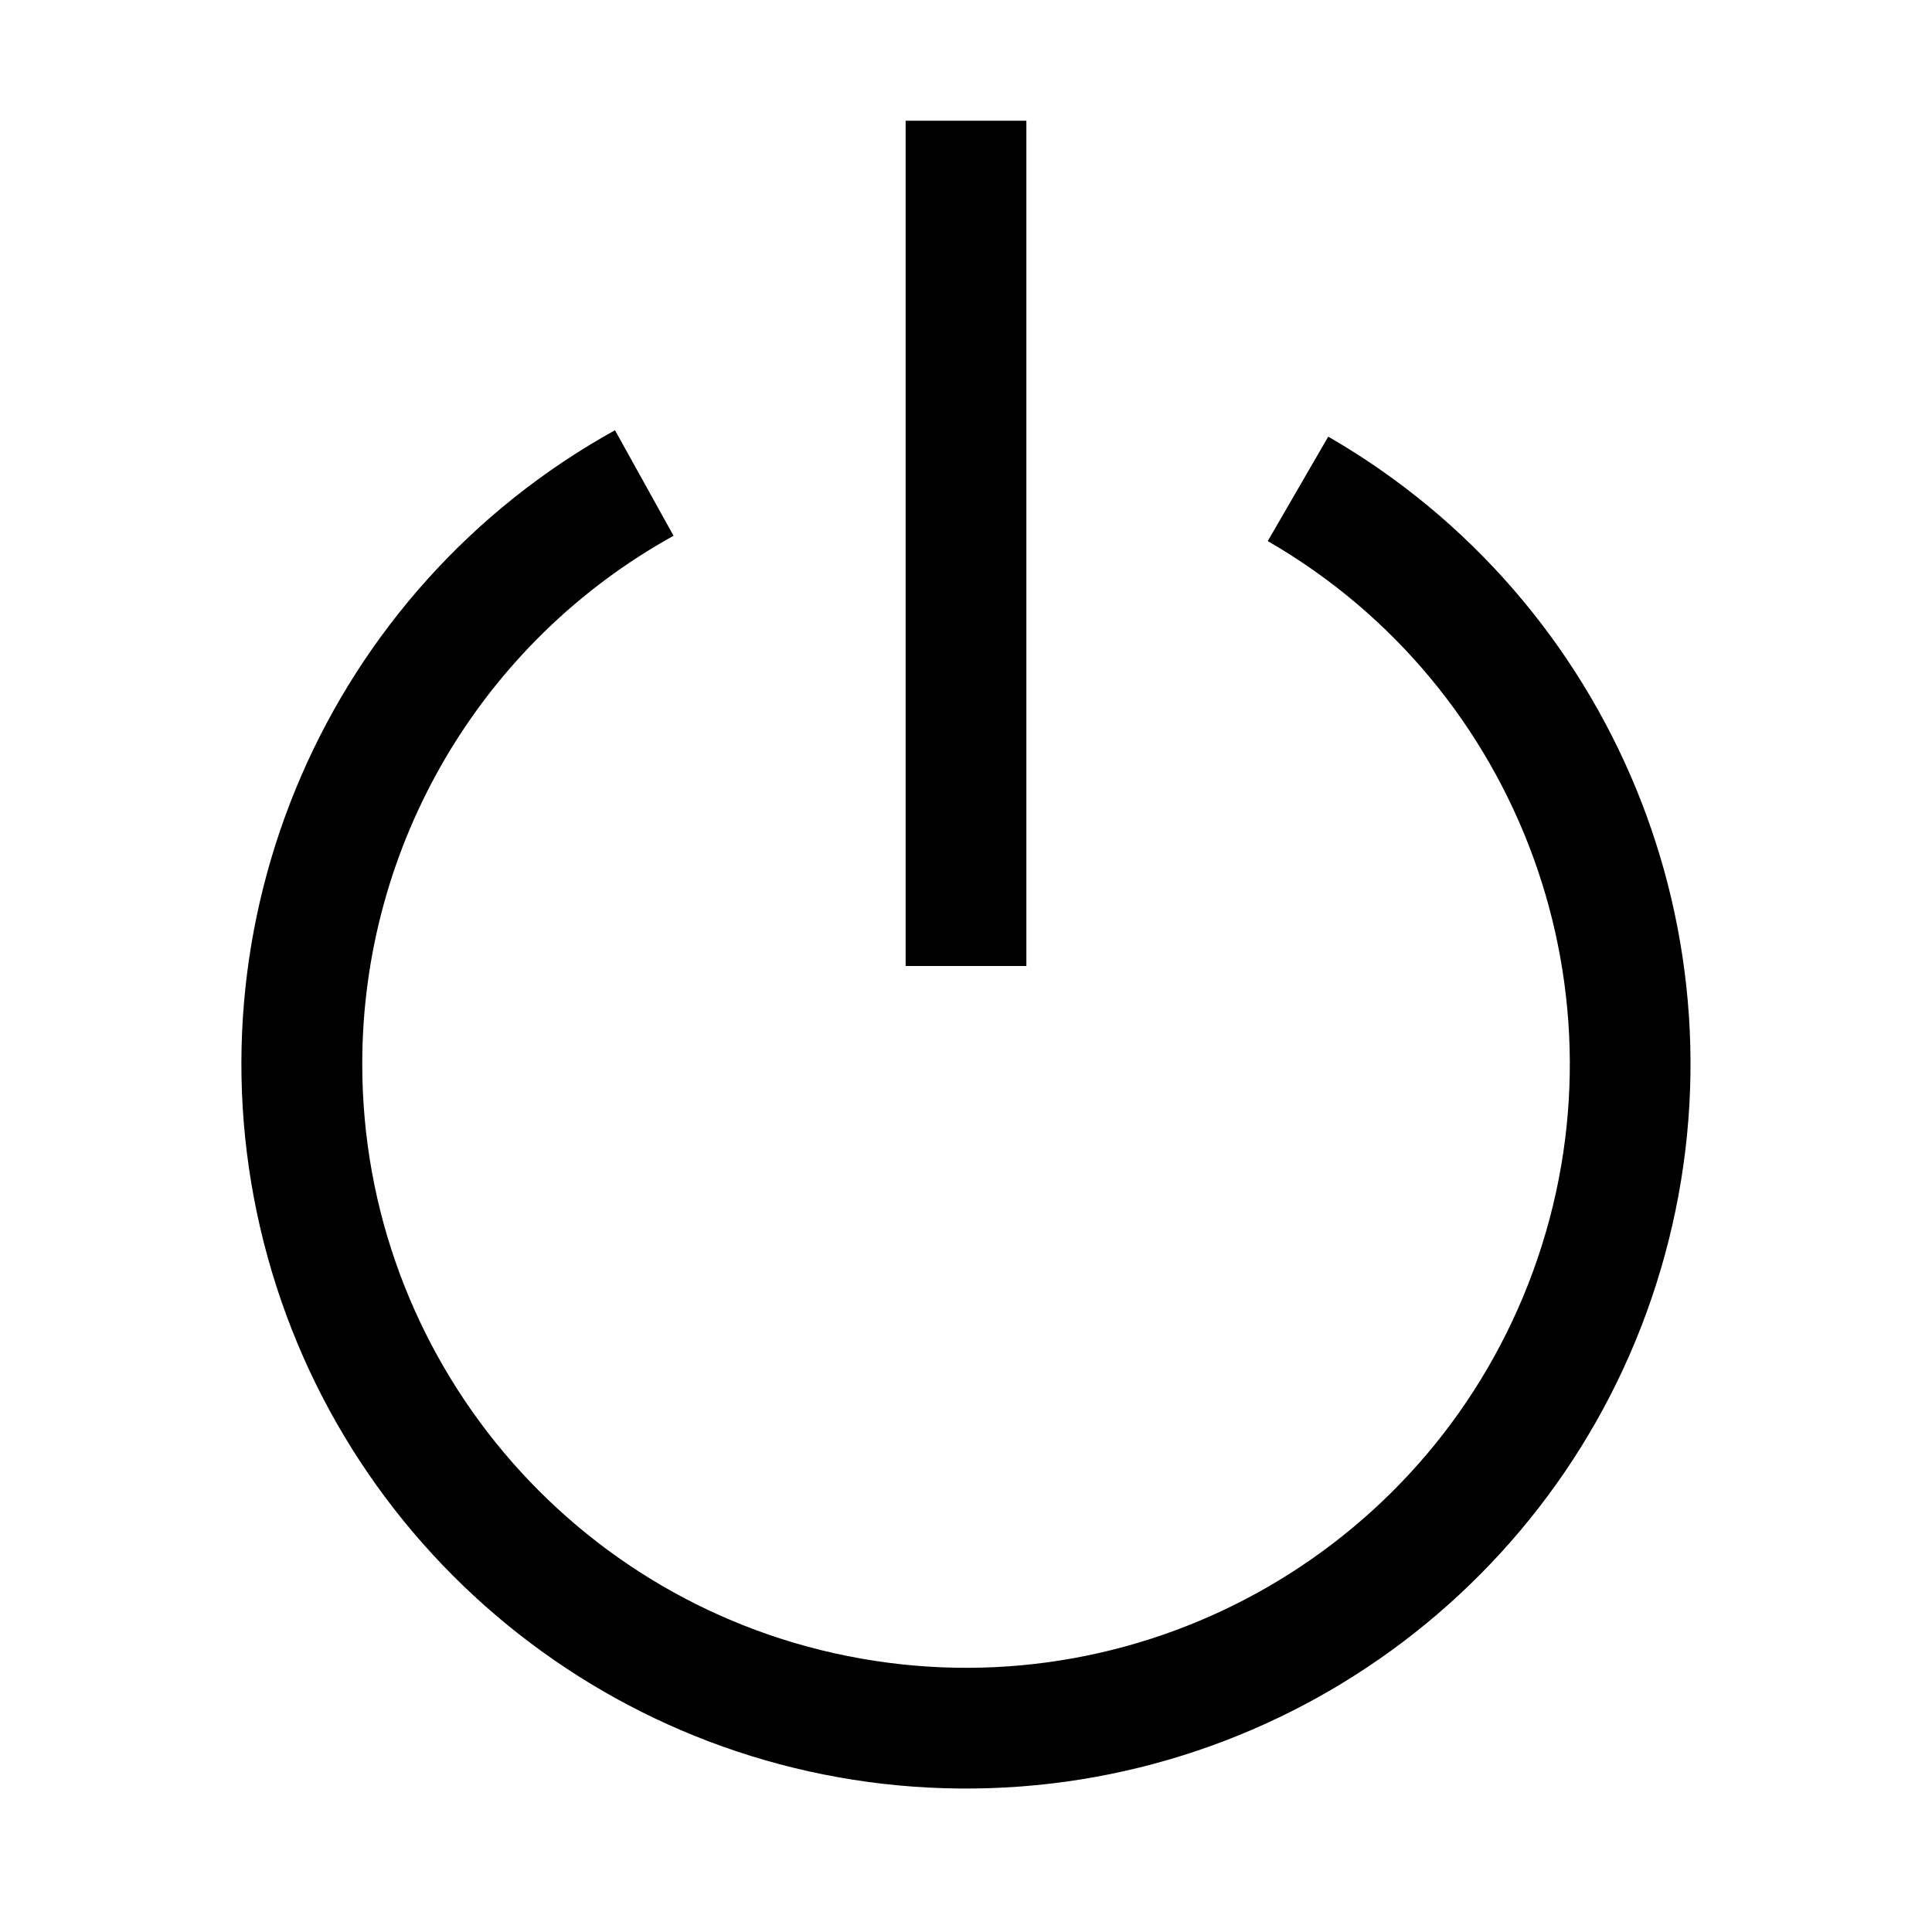
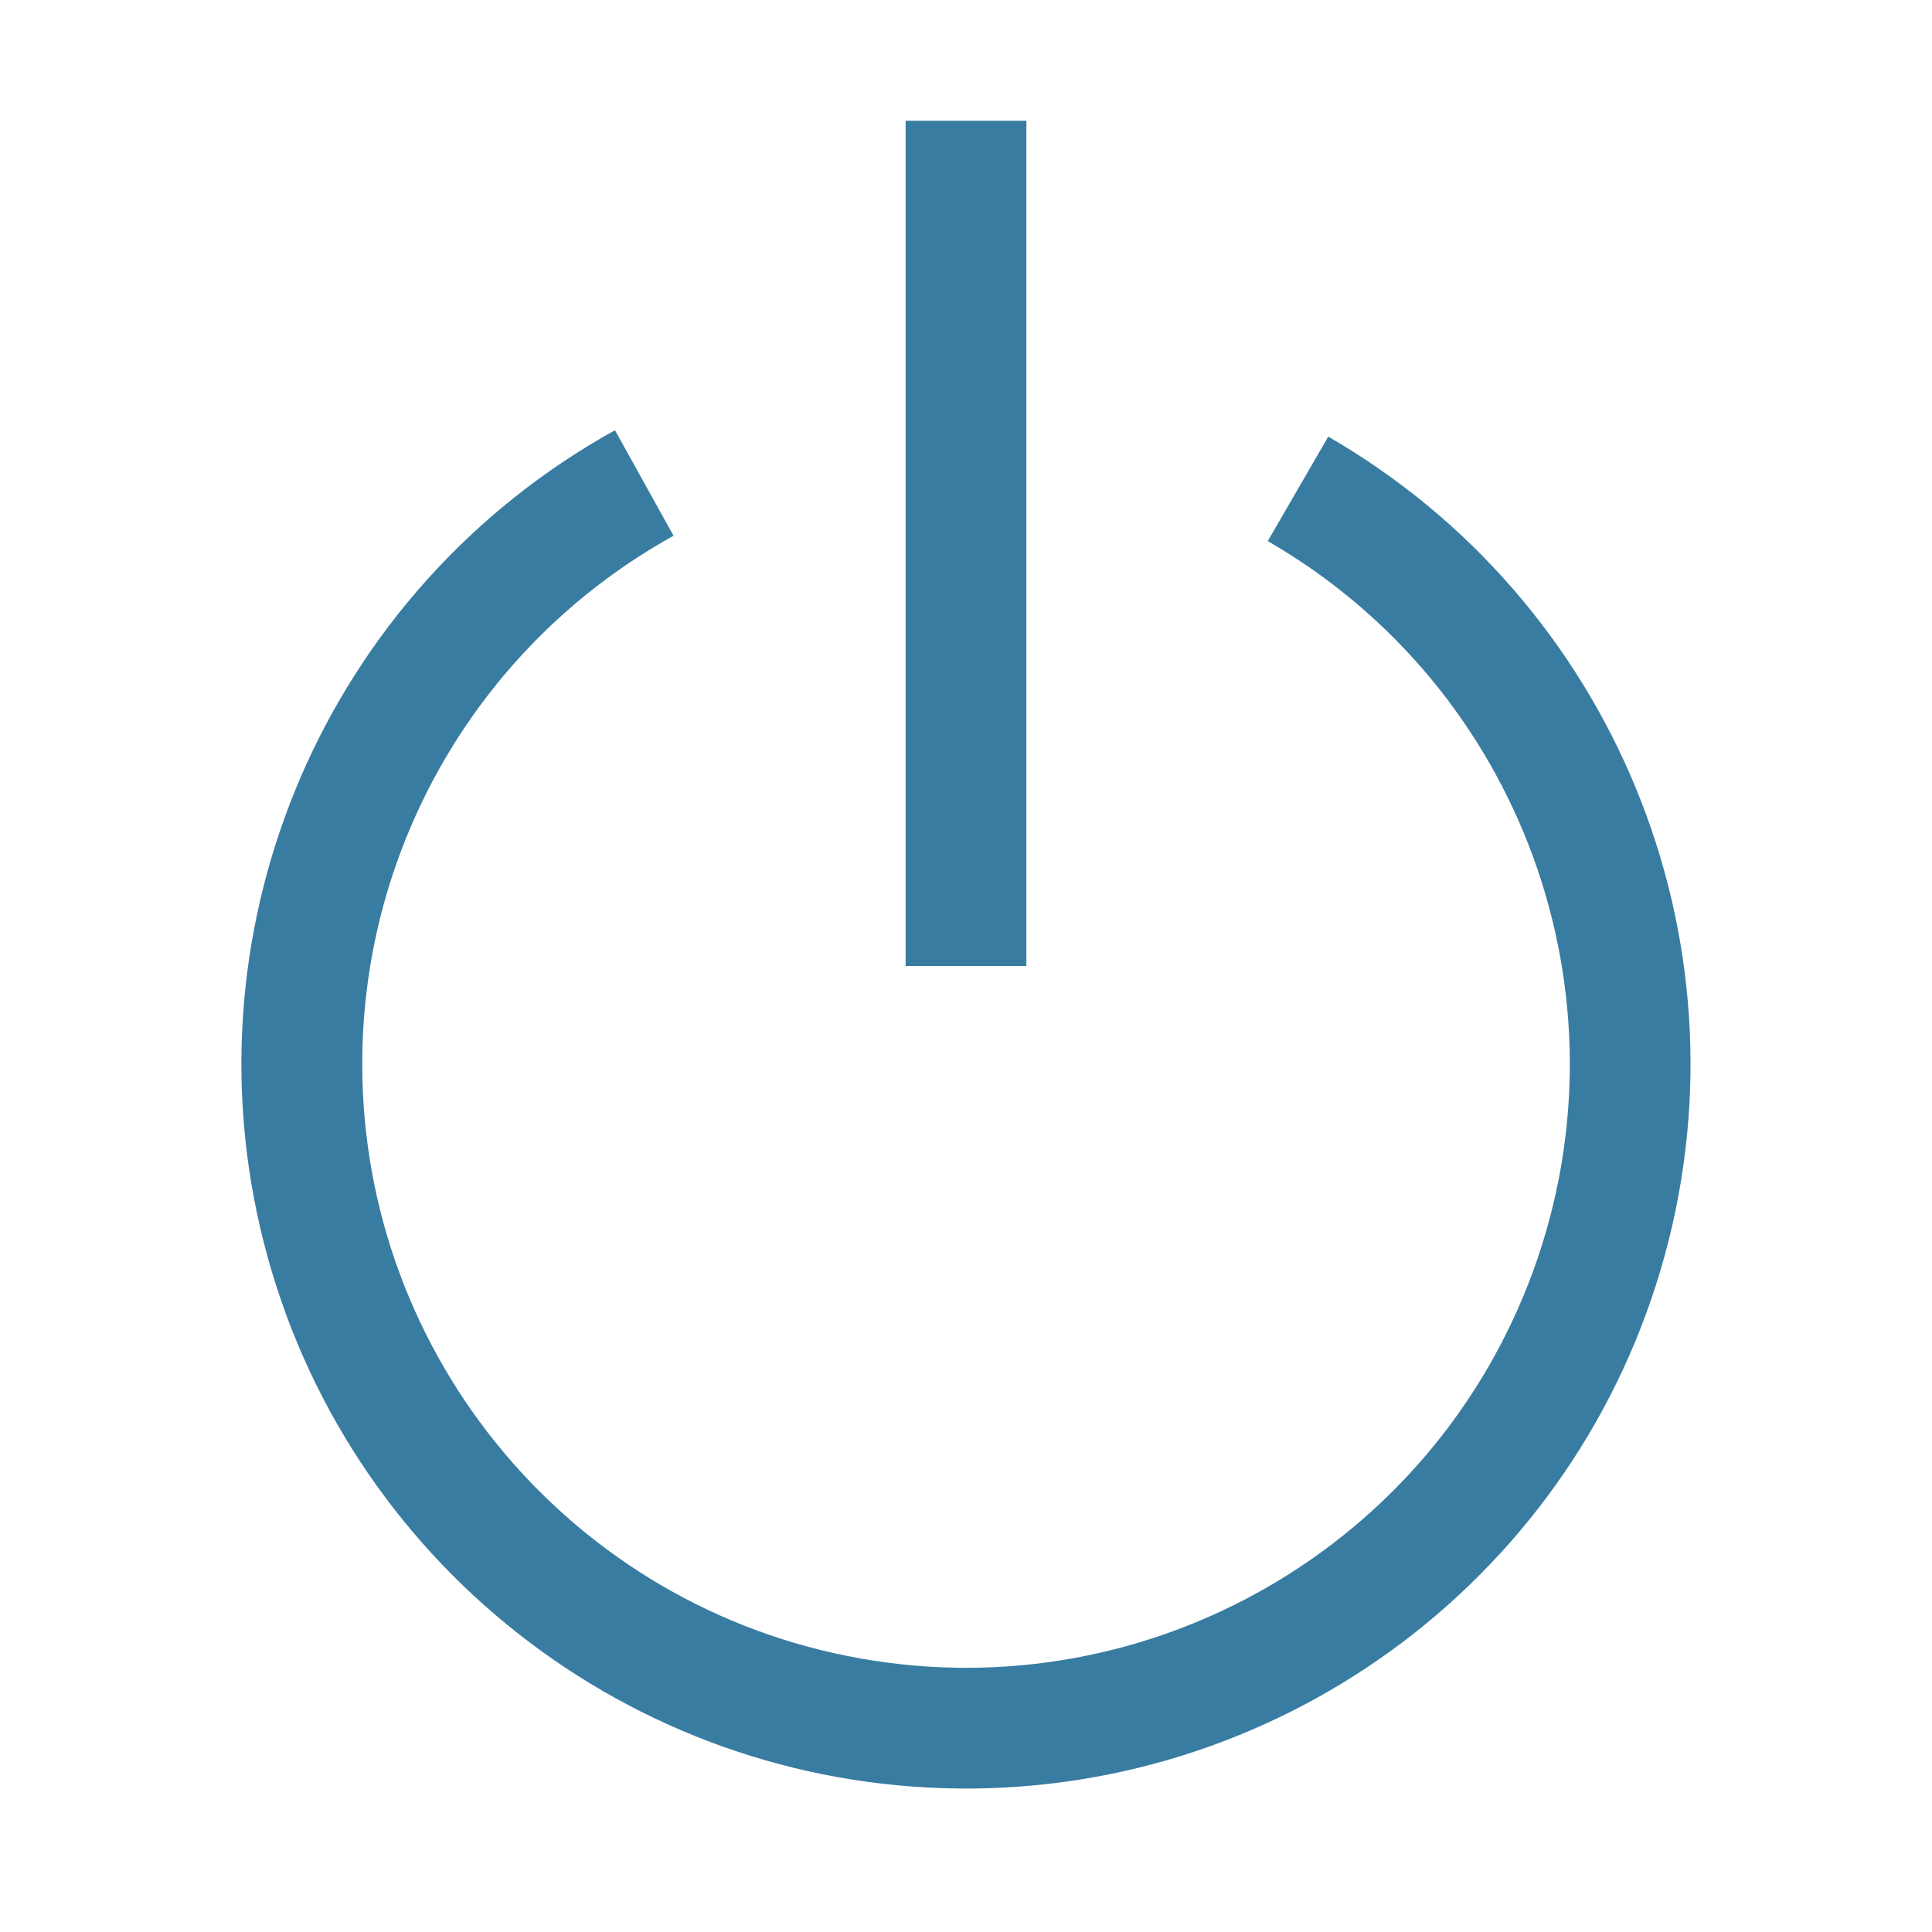
- <svg xmlns="http://www.w3.org/2000/svg" width="16" height="16" fill="currentColor" class="bi bi-power" viewBox="0 0 16 16">
+ <svg xmlns="http://www.w3.org/2000/svg" width="16" height="16" fill="#397ca1" style="fill:#397ca1" class="bi bi-power" viewBox="0 0 16 16">
  <path d="M7.5 1v7h1V1h-1z" />
  <path d="M3 8.812a4.999 4.999 0 0 1 2.578-4.375l-.485-.874A6 6 0 1 0 11 3.616l-.501.865A5 5 0 1 1 3 8.812z" />
</svg>
